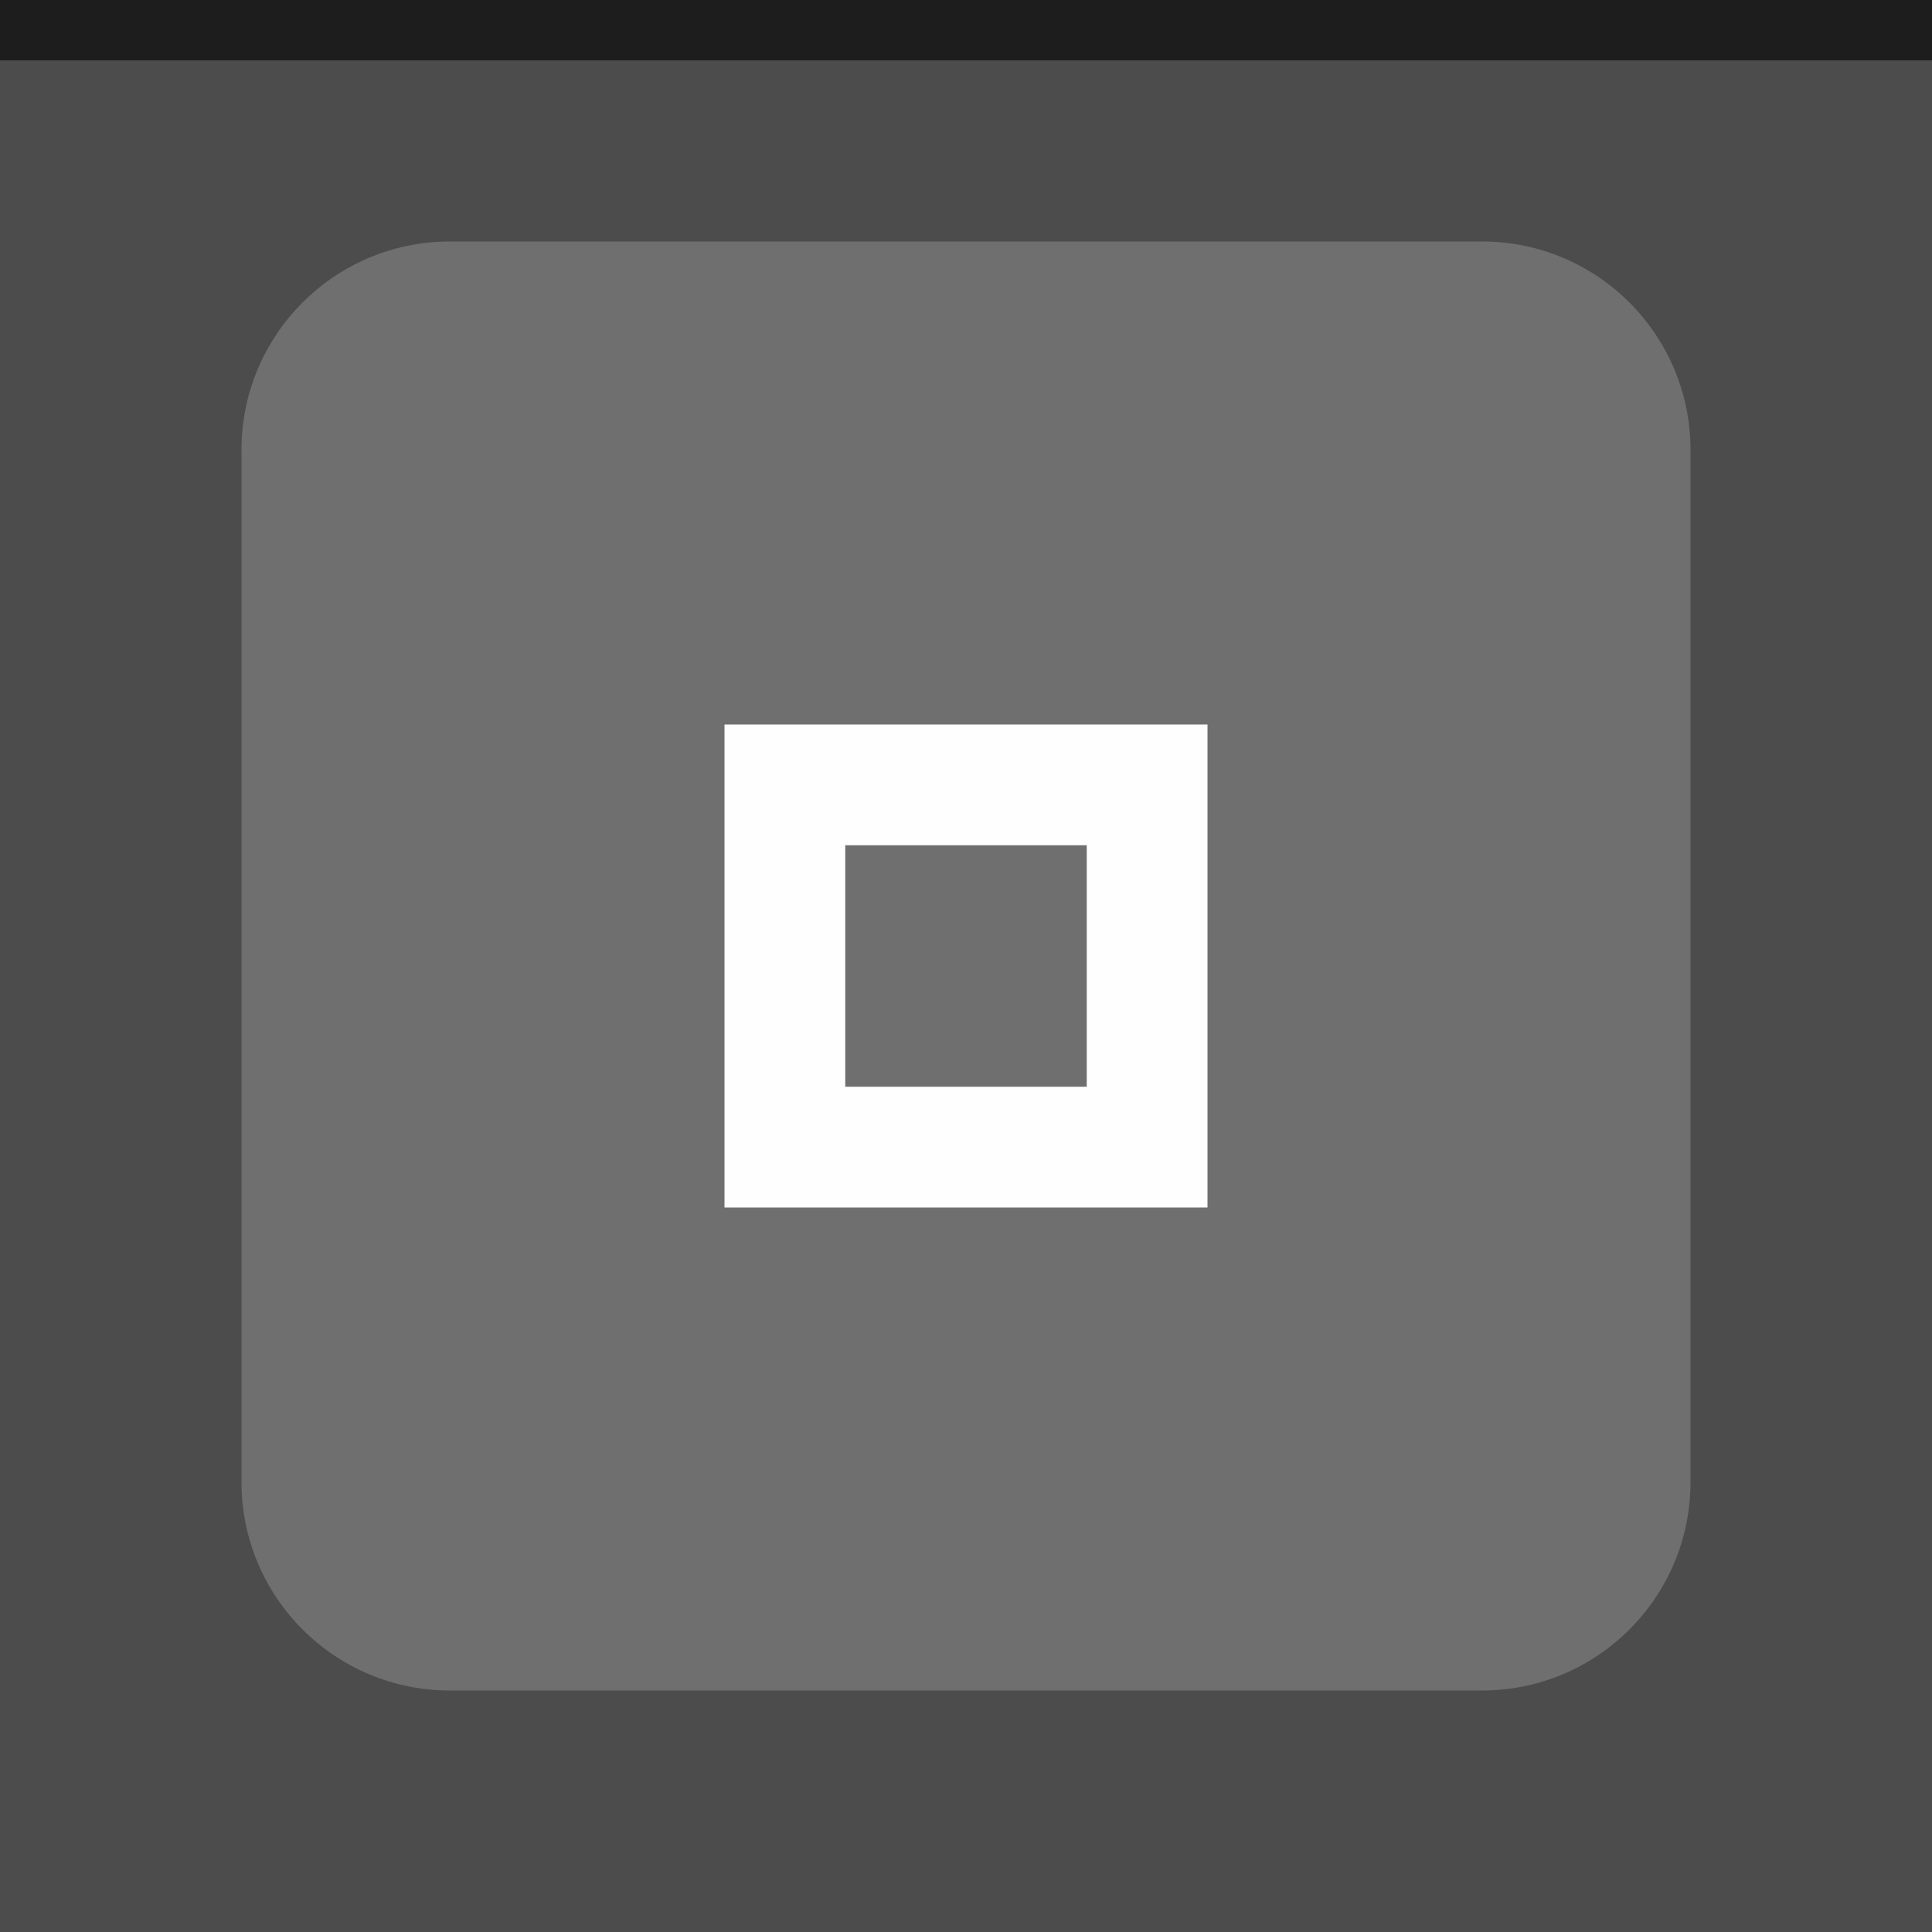
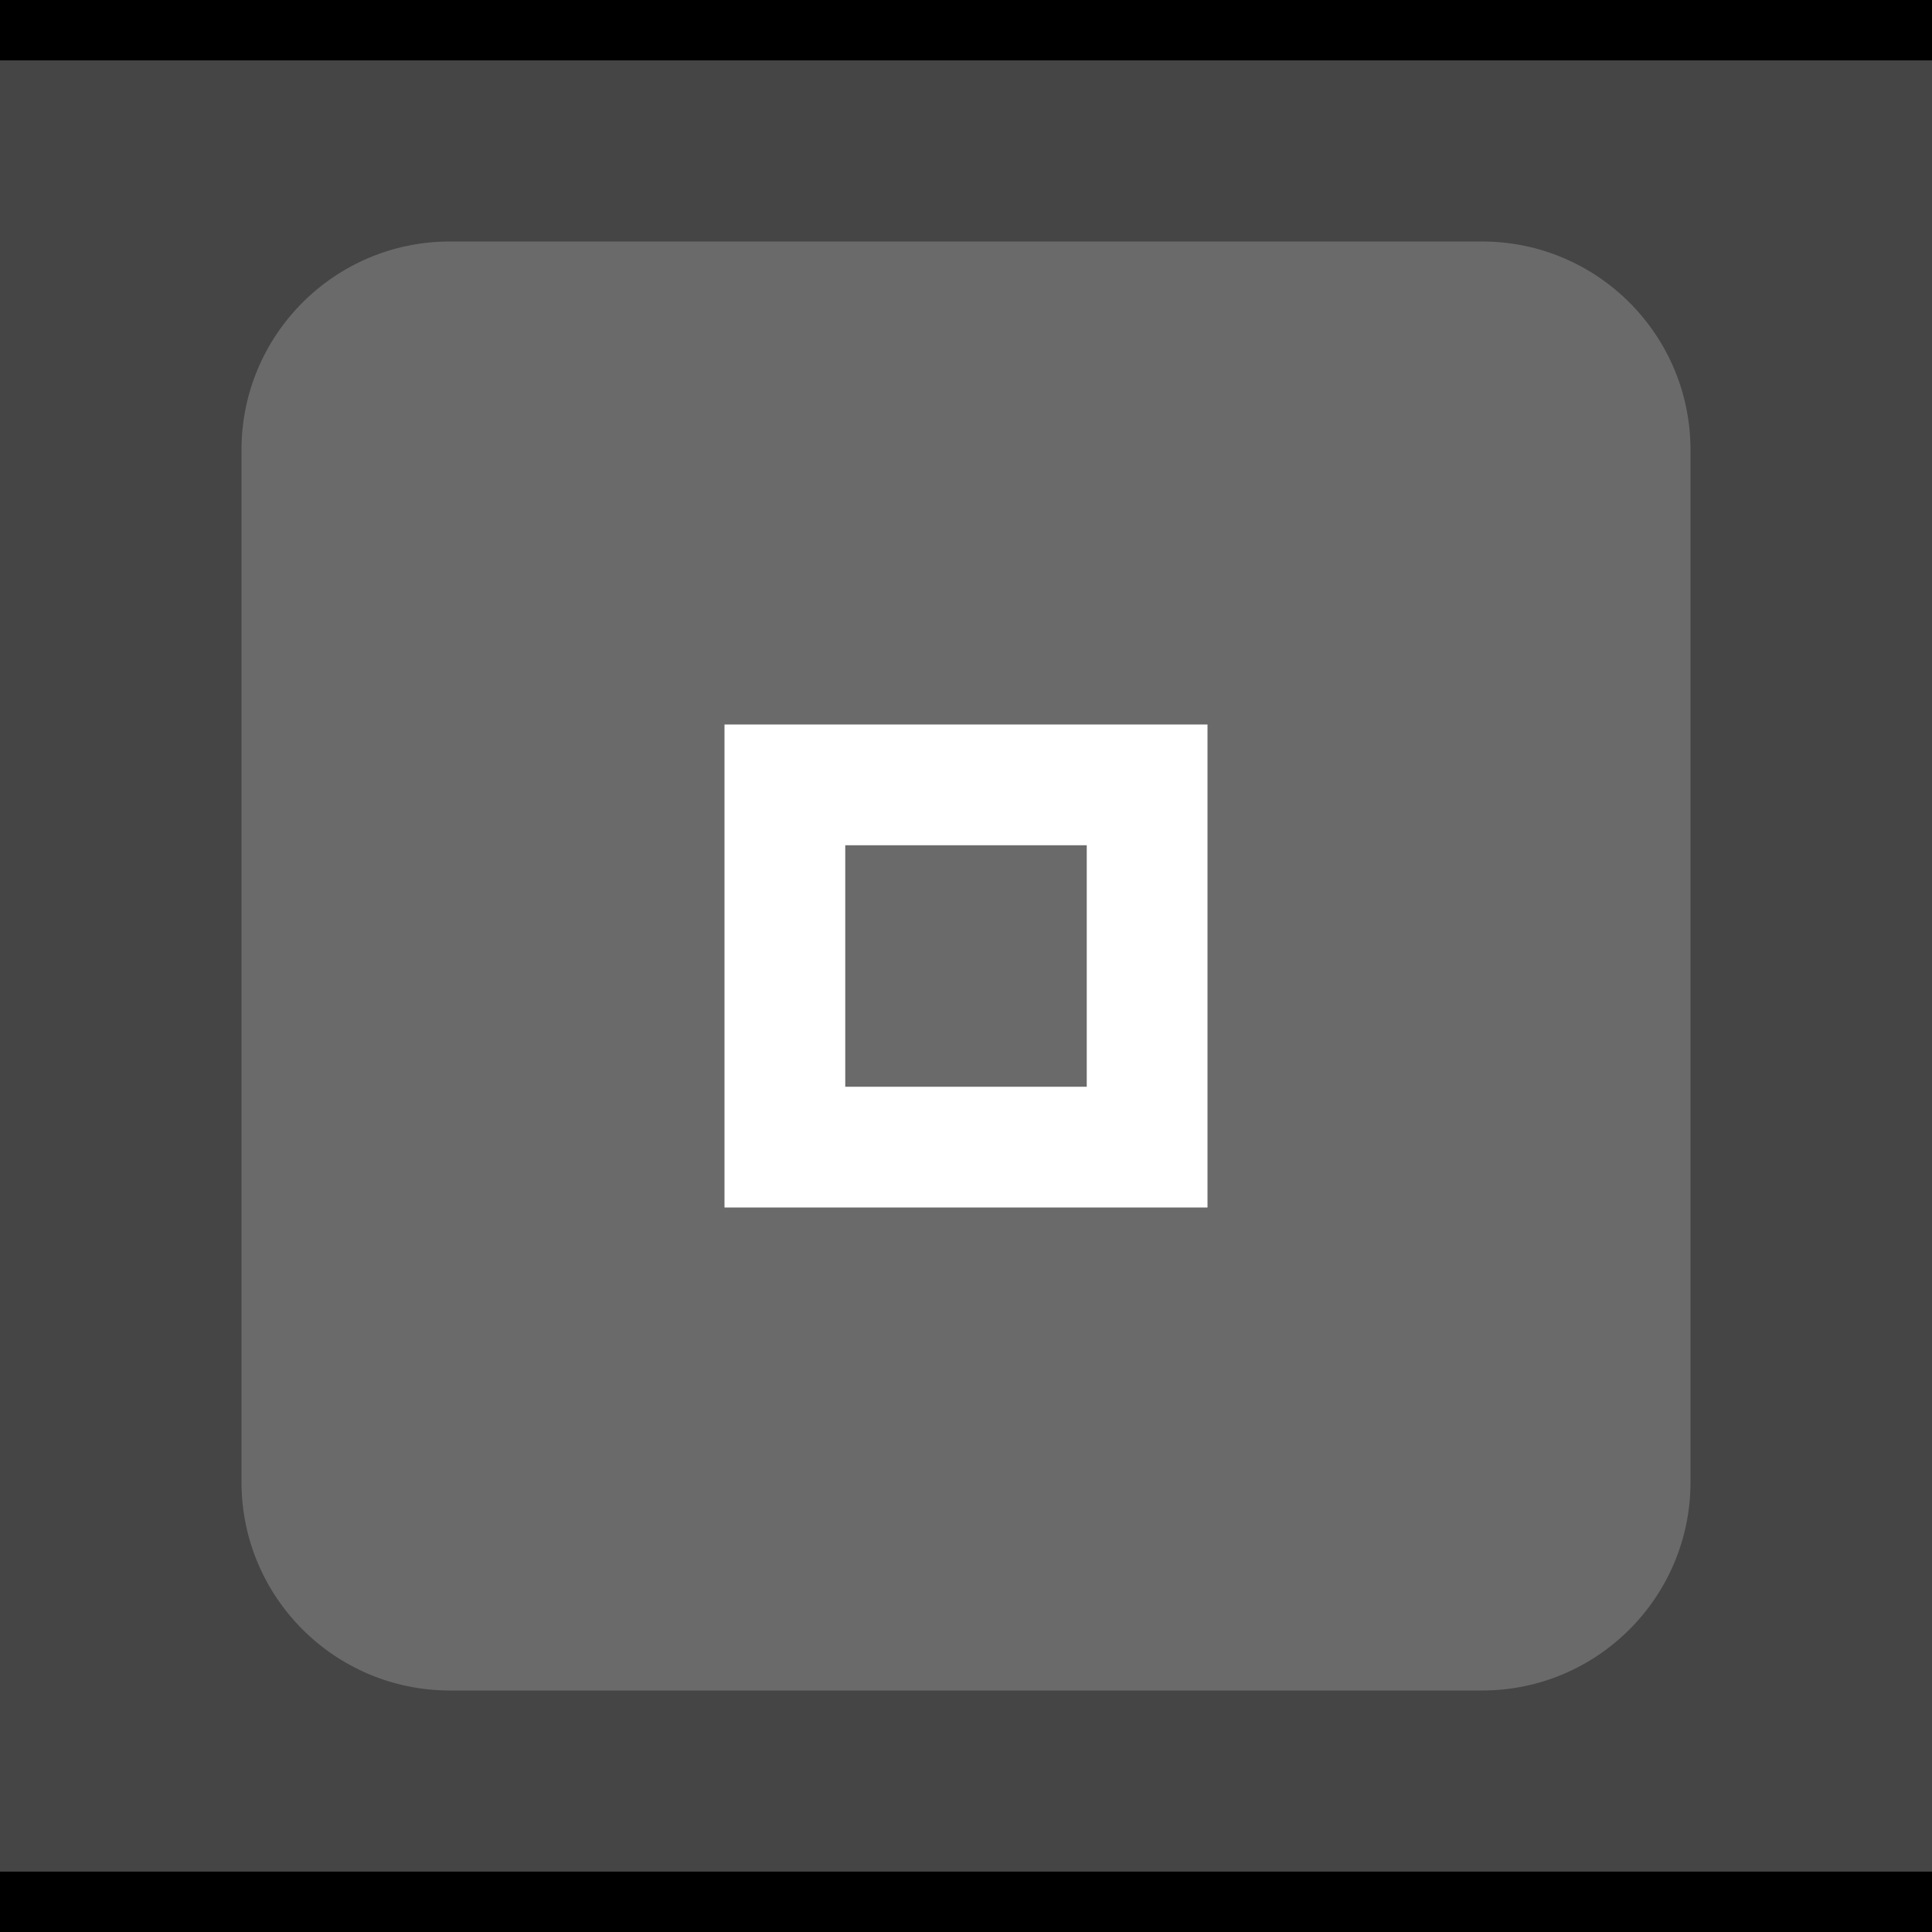
- <svg xmlns="http://www.w3.org/2000/svg" width="32" height="32" viewBox="0 0 32 32" version="1.1" id="svg12">
+ <svg xmlns="http://www.w3.org/2000/svg" id="svg12" version="1.1" viewBox="0 0 32 32" height="32" width="32">
  <defs id="defs16" />
-   <rect width="32" height="32" fill="#E0E0E0" id="rect2" style="fill:#4c4c4c;fill-opacity:1" />
-   <rect width="32" height="1" fill="#FFFFFF" fill-opacity="0.4" id="rect4" style="fill:#1d1d1d;fill-opacity:1" />
-   <g style="fill:#ffffff;fill-opacity:1;opacity:1" fill="#000000" opacity="0.6" id="g10">
-     <circle style="fill:#ffffff;fill-opacity:1" cx="16" cy="16" r="12" opacity="0" id="circle6" />
-     <path style="fill:#ffffff;fill-opacity:1" d="m12 12v8h8v-8zm2 2h4v4h-4z" id="path8" />
+   <rect style="fill:#454545;fill-opacity:1" id="rect2" fill="#E0E0E0" height="32" width="32" />
+   <rect style="fill:#000000;fill-opacity:1" id="rect4" fill-opacity="0.4" fill="#FFFFFF" height="1" width="32" />
+   <rect ry="3.452" rx="3.452" y="4" x="4" width="24" height="24" fill="#E0E0E0" id="rect2-6" style="opacity:0.2;fill:#ffffff;fill-opacity:1;stroke-width:0.75" />
+   <g style="opacity:1;fill:#ffffff;fill-opacity:1" id="g10" opacity="0.6" fill="#000000">
+     <circle id="circle6" opacity="0" r="12" cy="16" cx="16" style="fill:#ffffff;fill-opacity:1" />
+     <path id="path8" d="m12 12v8h8v-8zm2 2h4v4h-4z" style="fill:#ffffff;fill-opacity:1" />
  </g>
-   <rect style="opacity:0.2;fill:#fcfcfc;fill-opacity:1;stroke-width:0.75" id="rect2-6" fill="#E0E0E0" height="24" width="24" x="4" y="4" rx="3.452" ry="3.452" />
+   <rect width="32" height="1" fill="#FFFFFF" fill-opacity="0.4" id="rect166" style="fill:#000000;fill-opacity:1" x="0" y="31" />
</svg>
